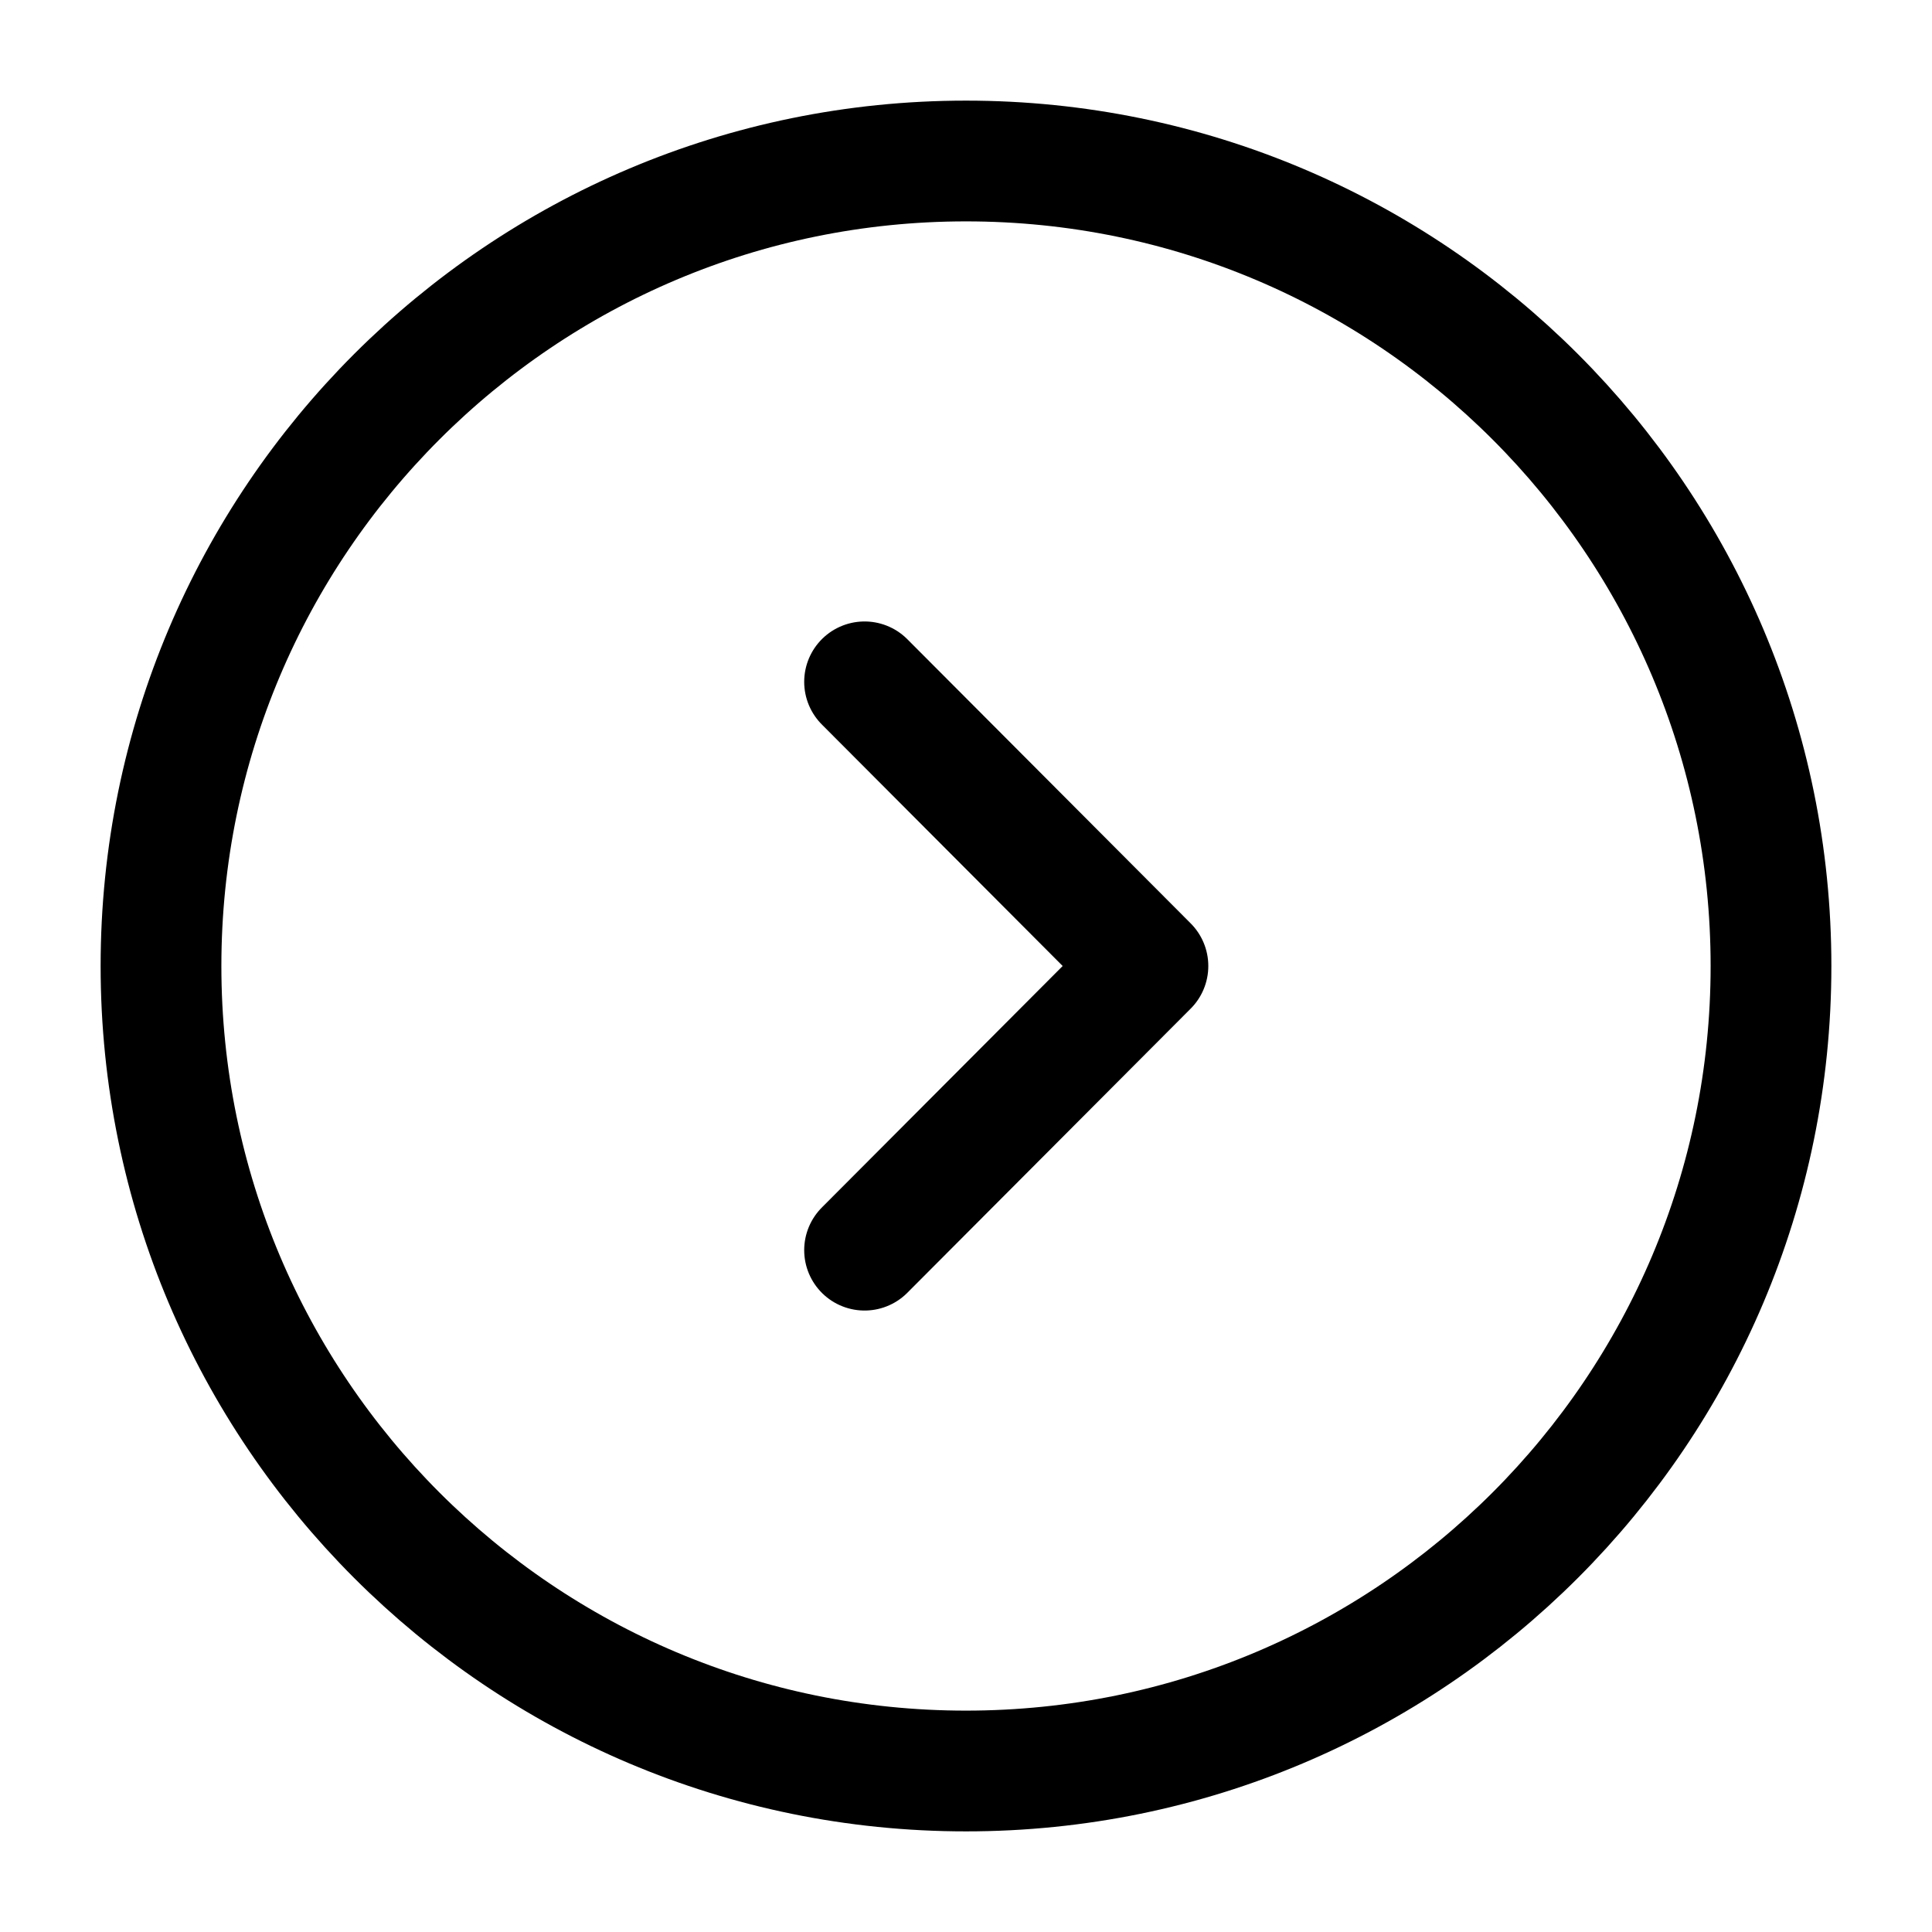
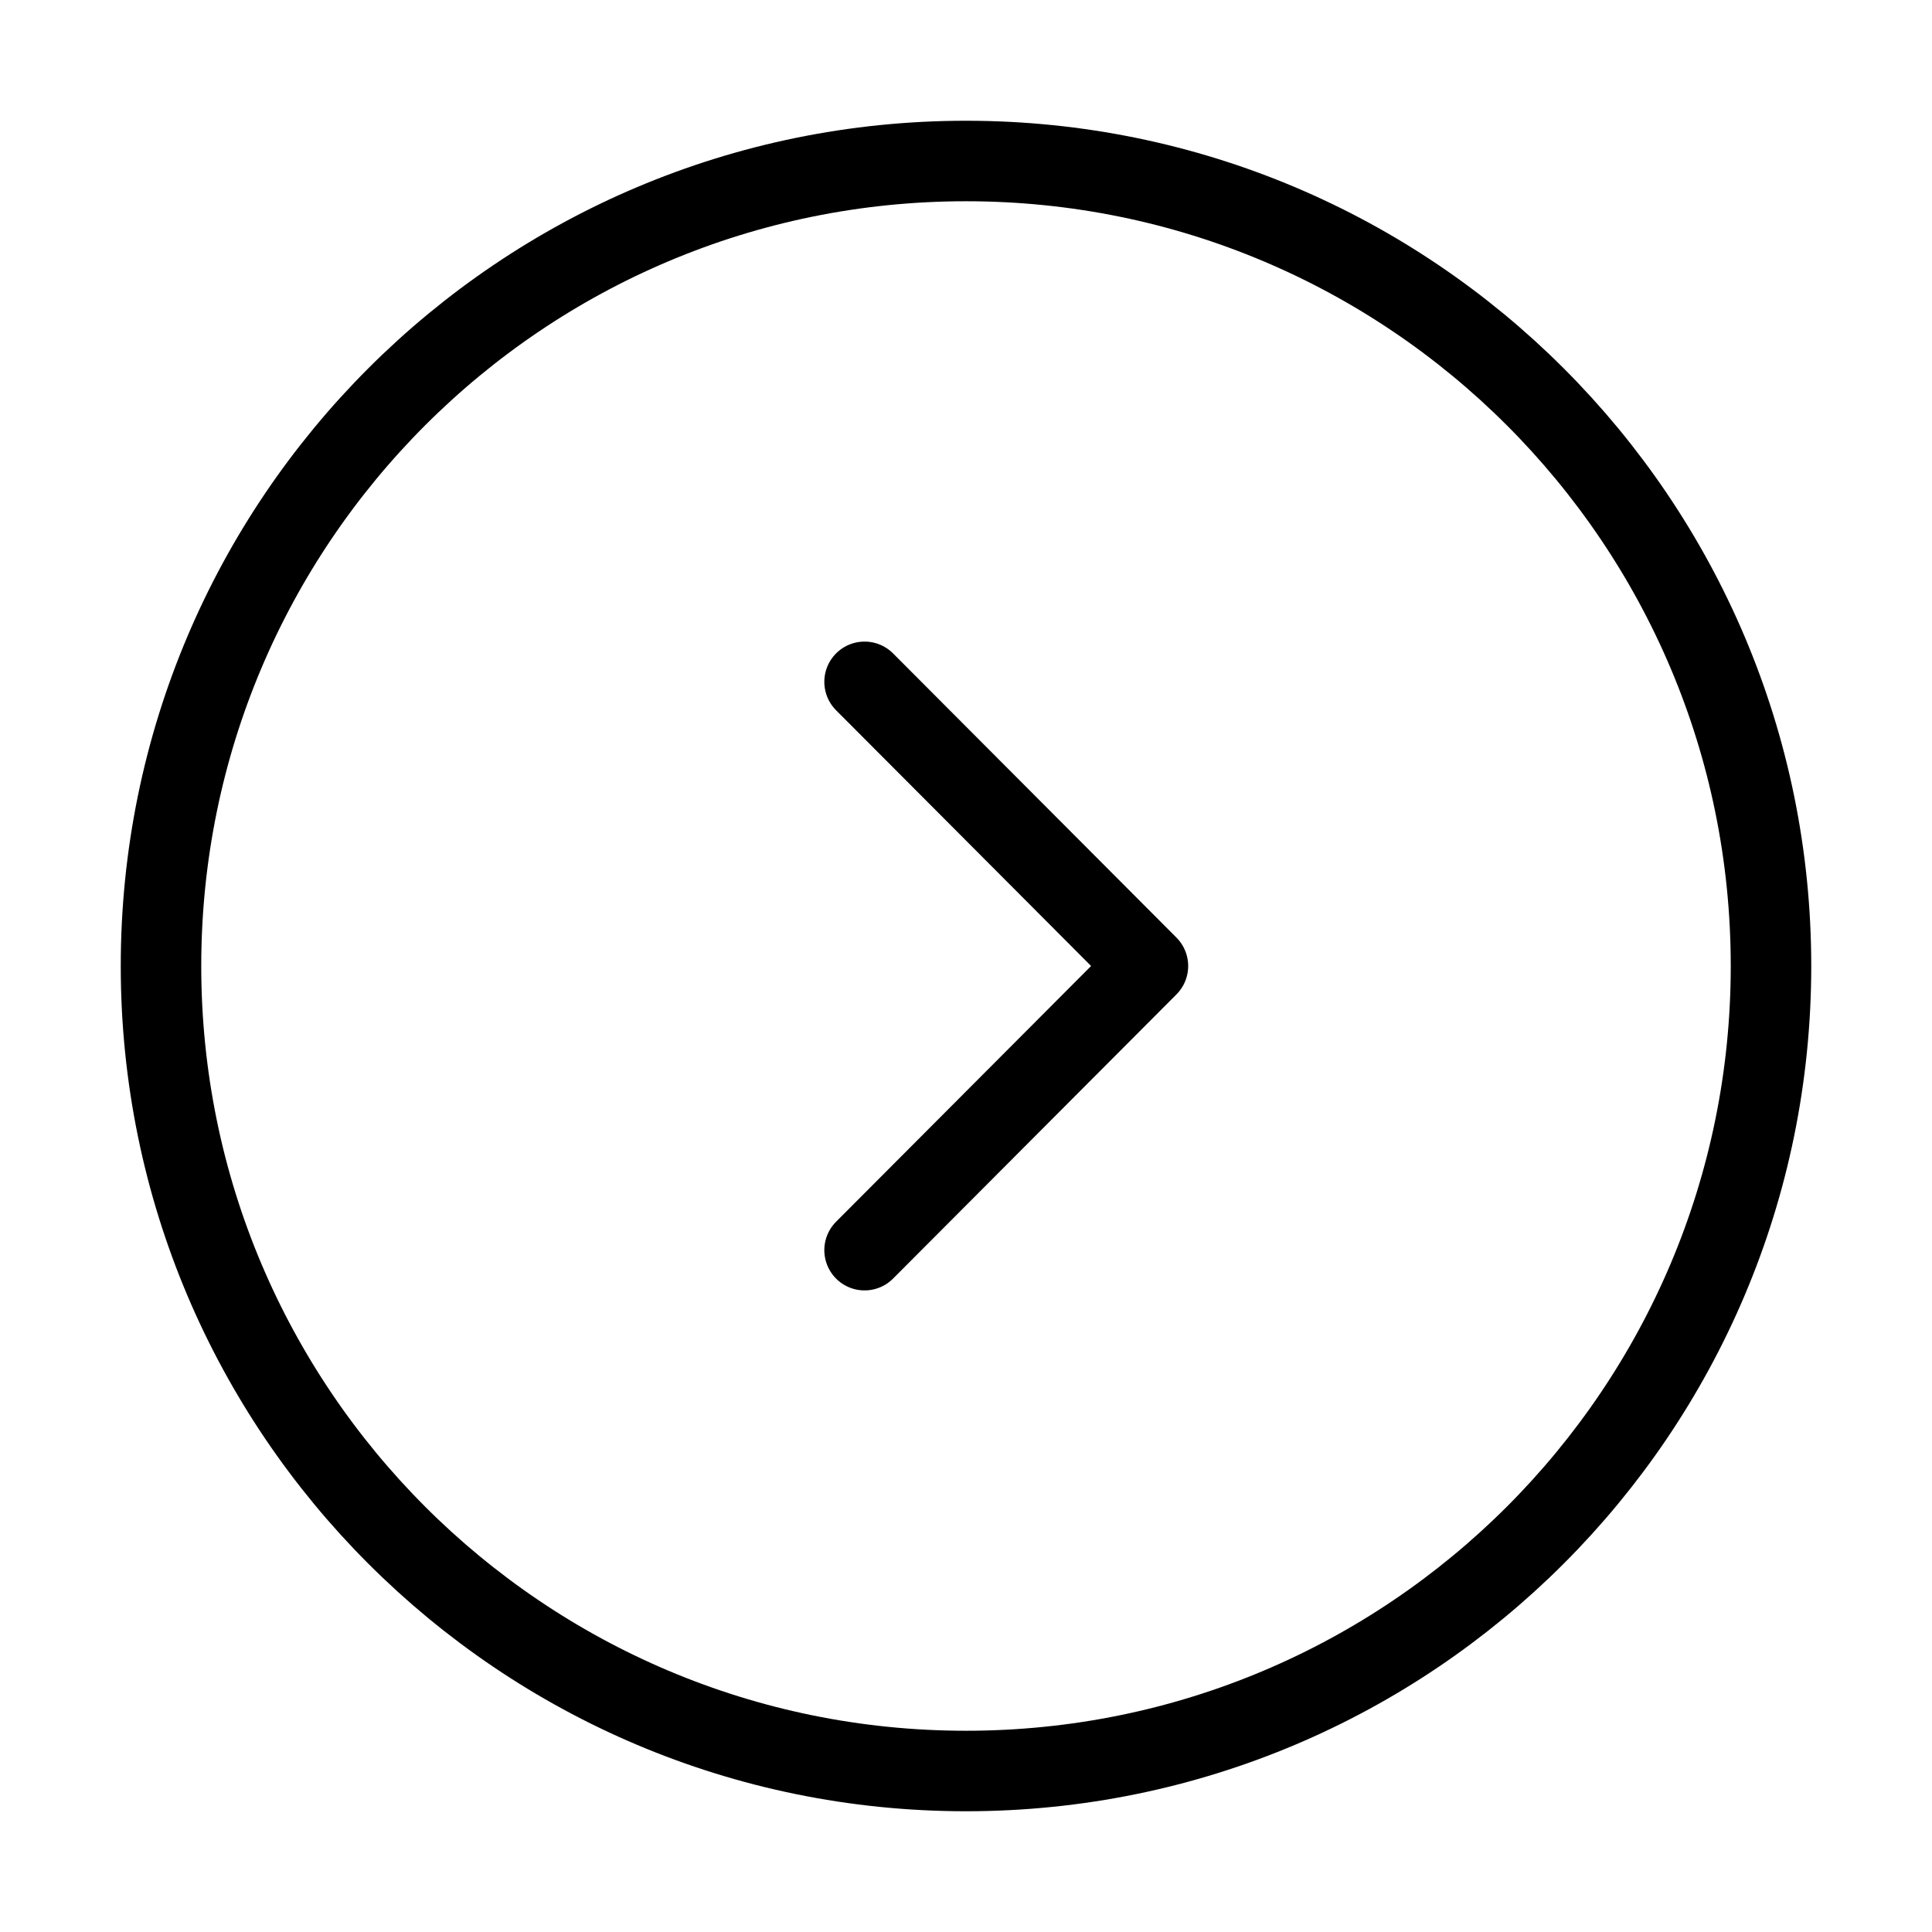
<svg xmlns="http://www.w3.org/2000/svg" width="800px" height="800px" viewBox="0 0 24 24" fill="none">
-   <path d="M12 22C17.523 22 22 17.523 22 12C22 6.477 17.523 2 12 2C6.477 2 2 6.477 2 12C2 17.523 6.477 22 12 22Z" stroke="currentColor" stroke-width="1.5" stroke-miterlimit="10" stroke-linecap="round" stroke-linejoin="round" />
-   <path d="M10.74 15.53L14.26 12L10.74 8.47" stroke="currentColor" stroke-width="1.5" stroke-linecap="round" stroke-linejoin="round" />
+   <path d="M12 22C17.523 22 22 17.523 22 12C22 6.477 17.523 2 12 2C6.477 2 2 6.477 2 12C2 17.523 6.477 22 12 22Z" stroke="currentColor" stroke-width="1" stroke-miterlimit="10" stroke-linecap="round" stroke-linejoin="round" />
+   <path d="M10.74 15.53L14.26 12L10.74 8.47" stroke="currentColor" stroke-width="1" stroke-linecap="round" stroke-linejoin="round" />
</svg>
